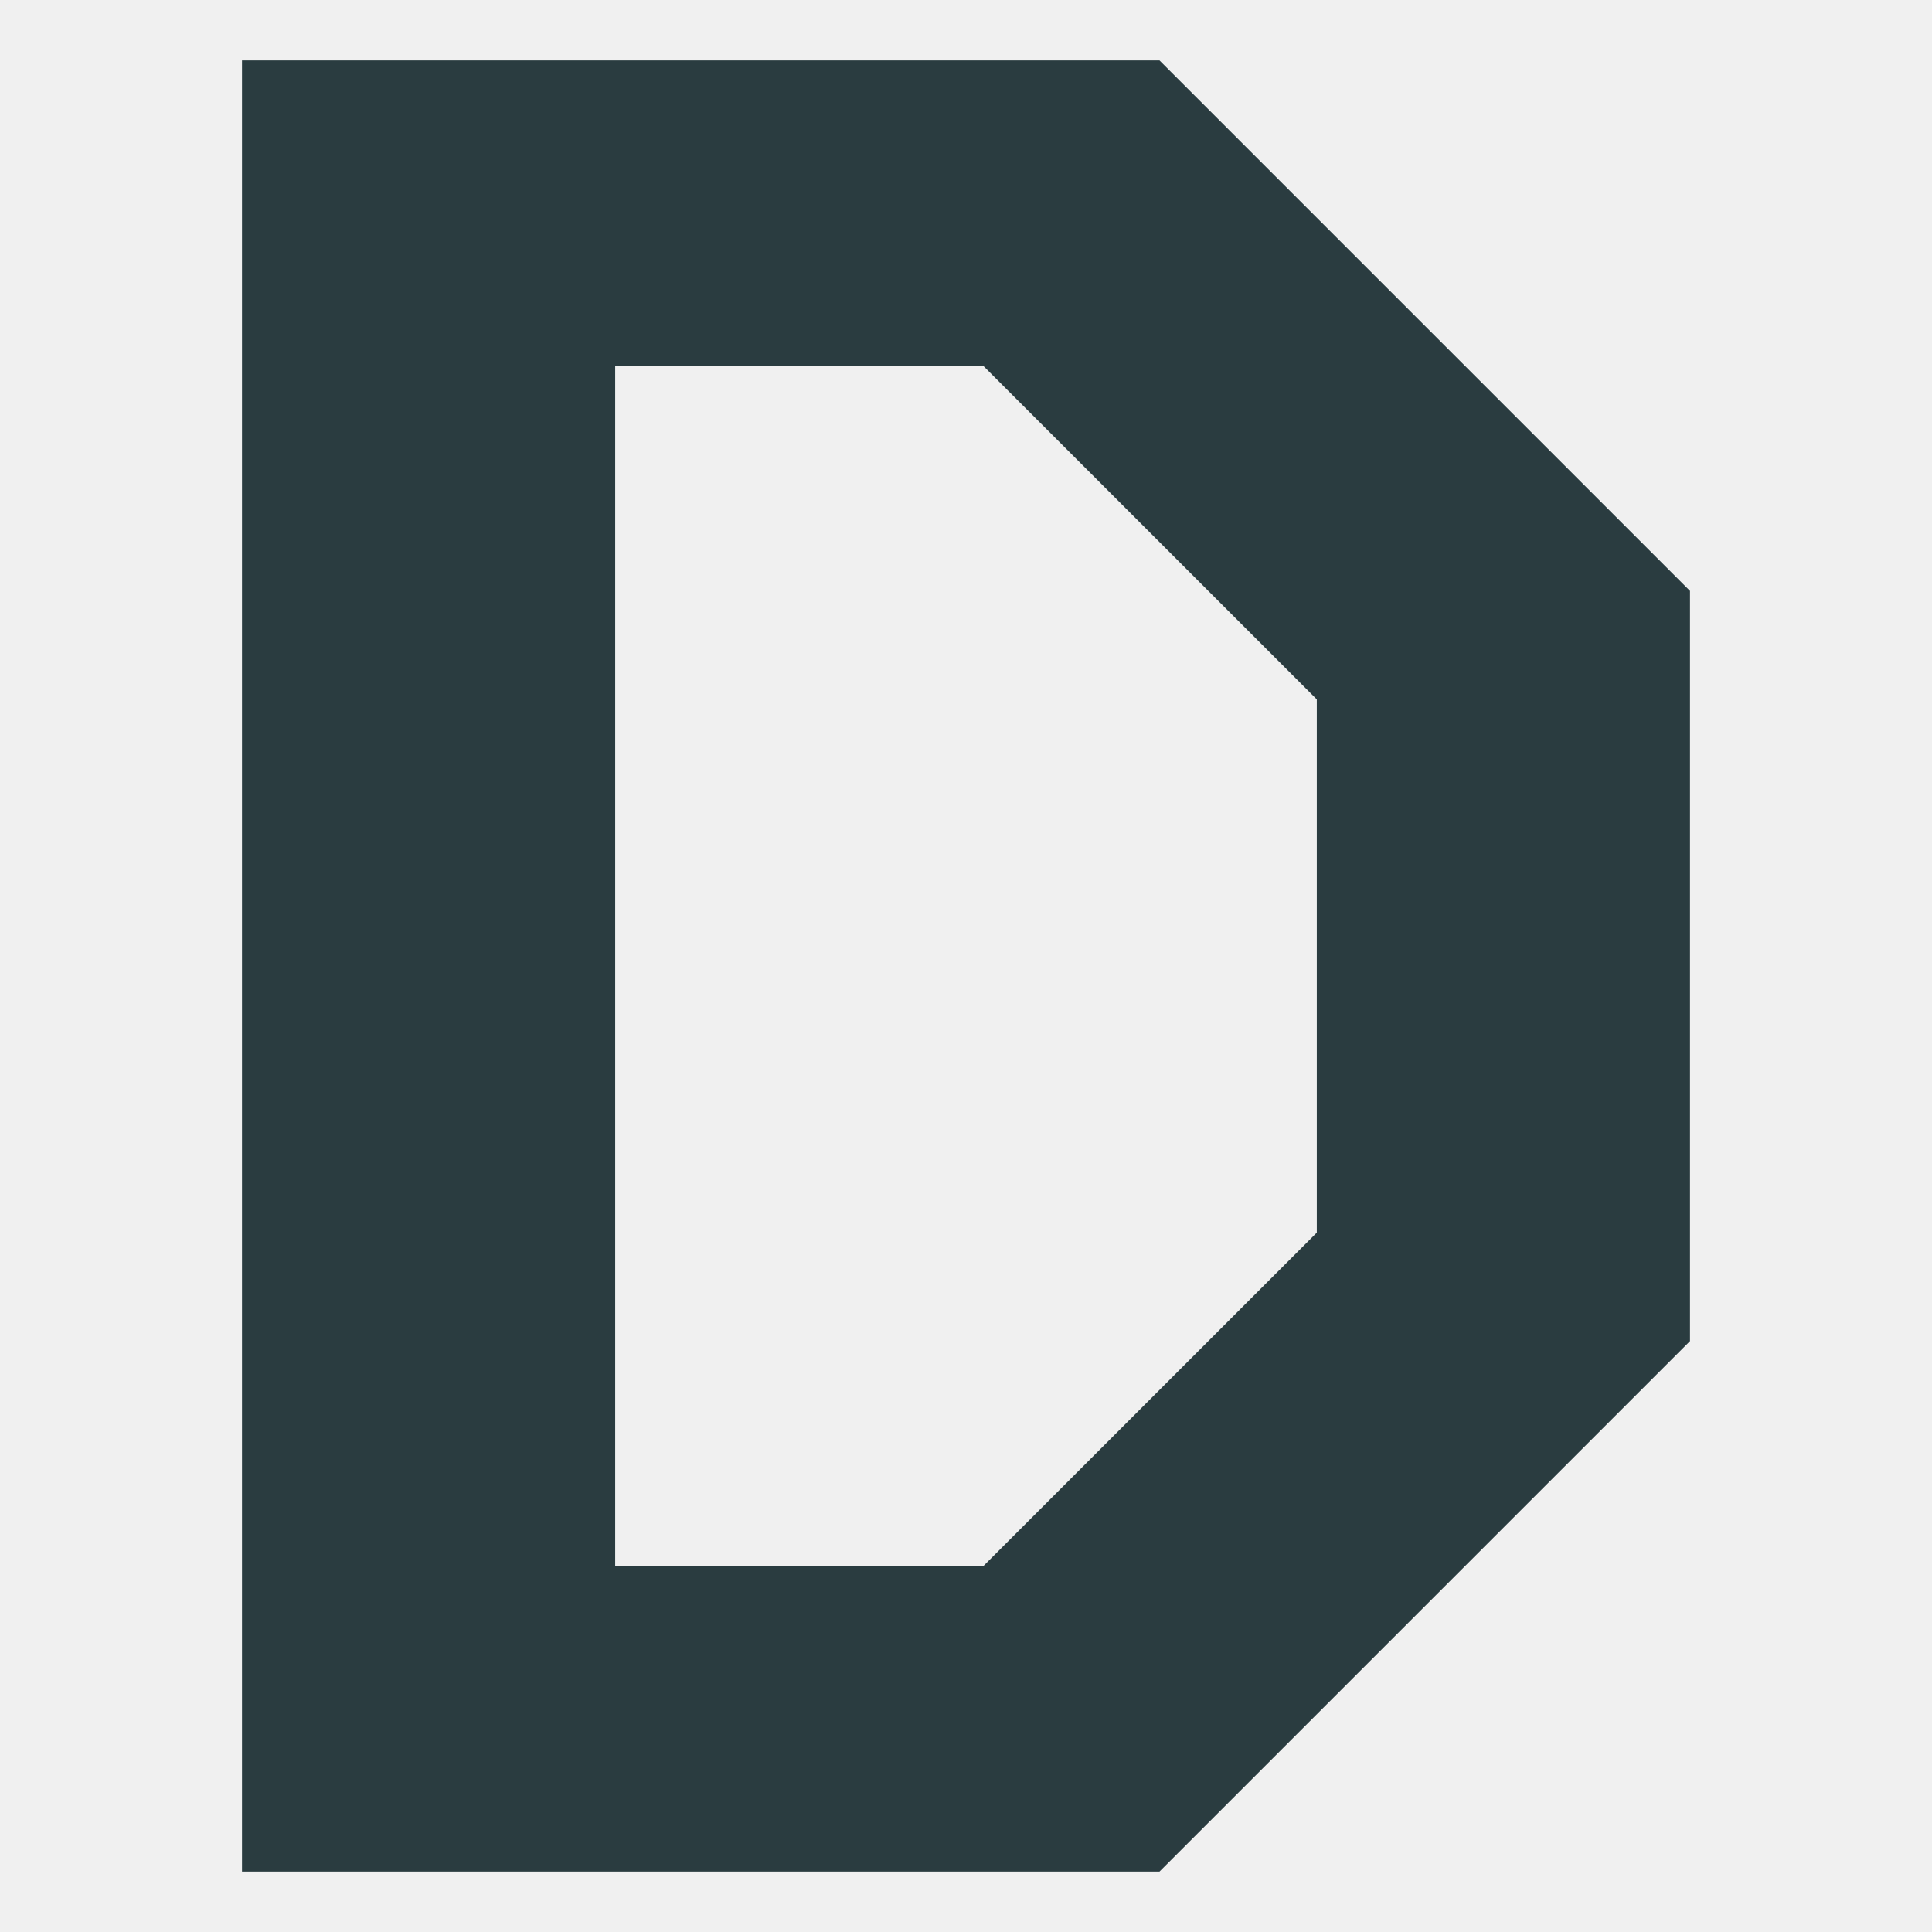
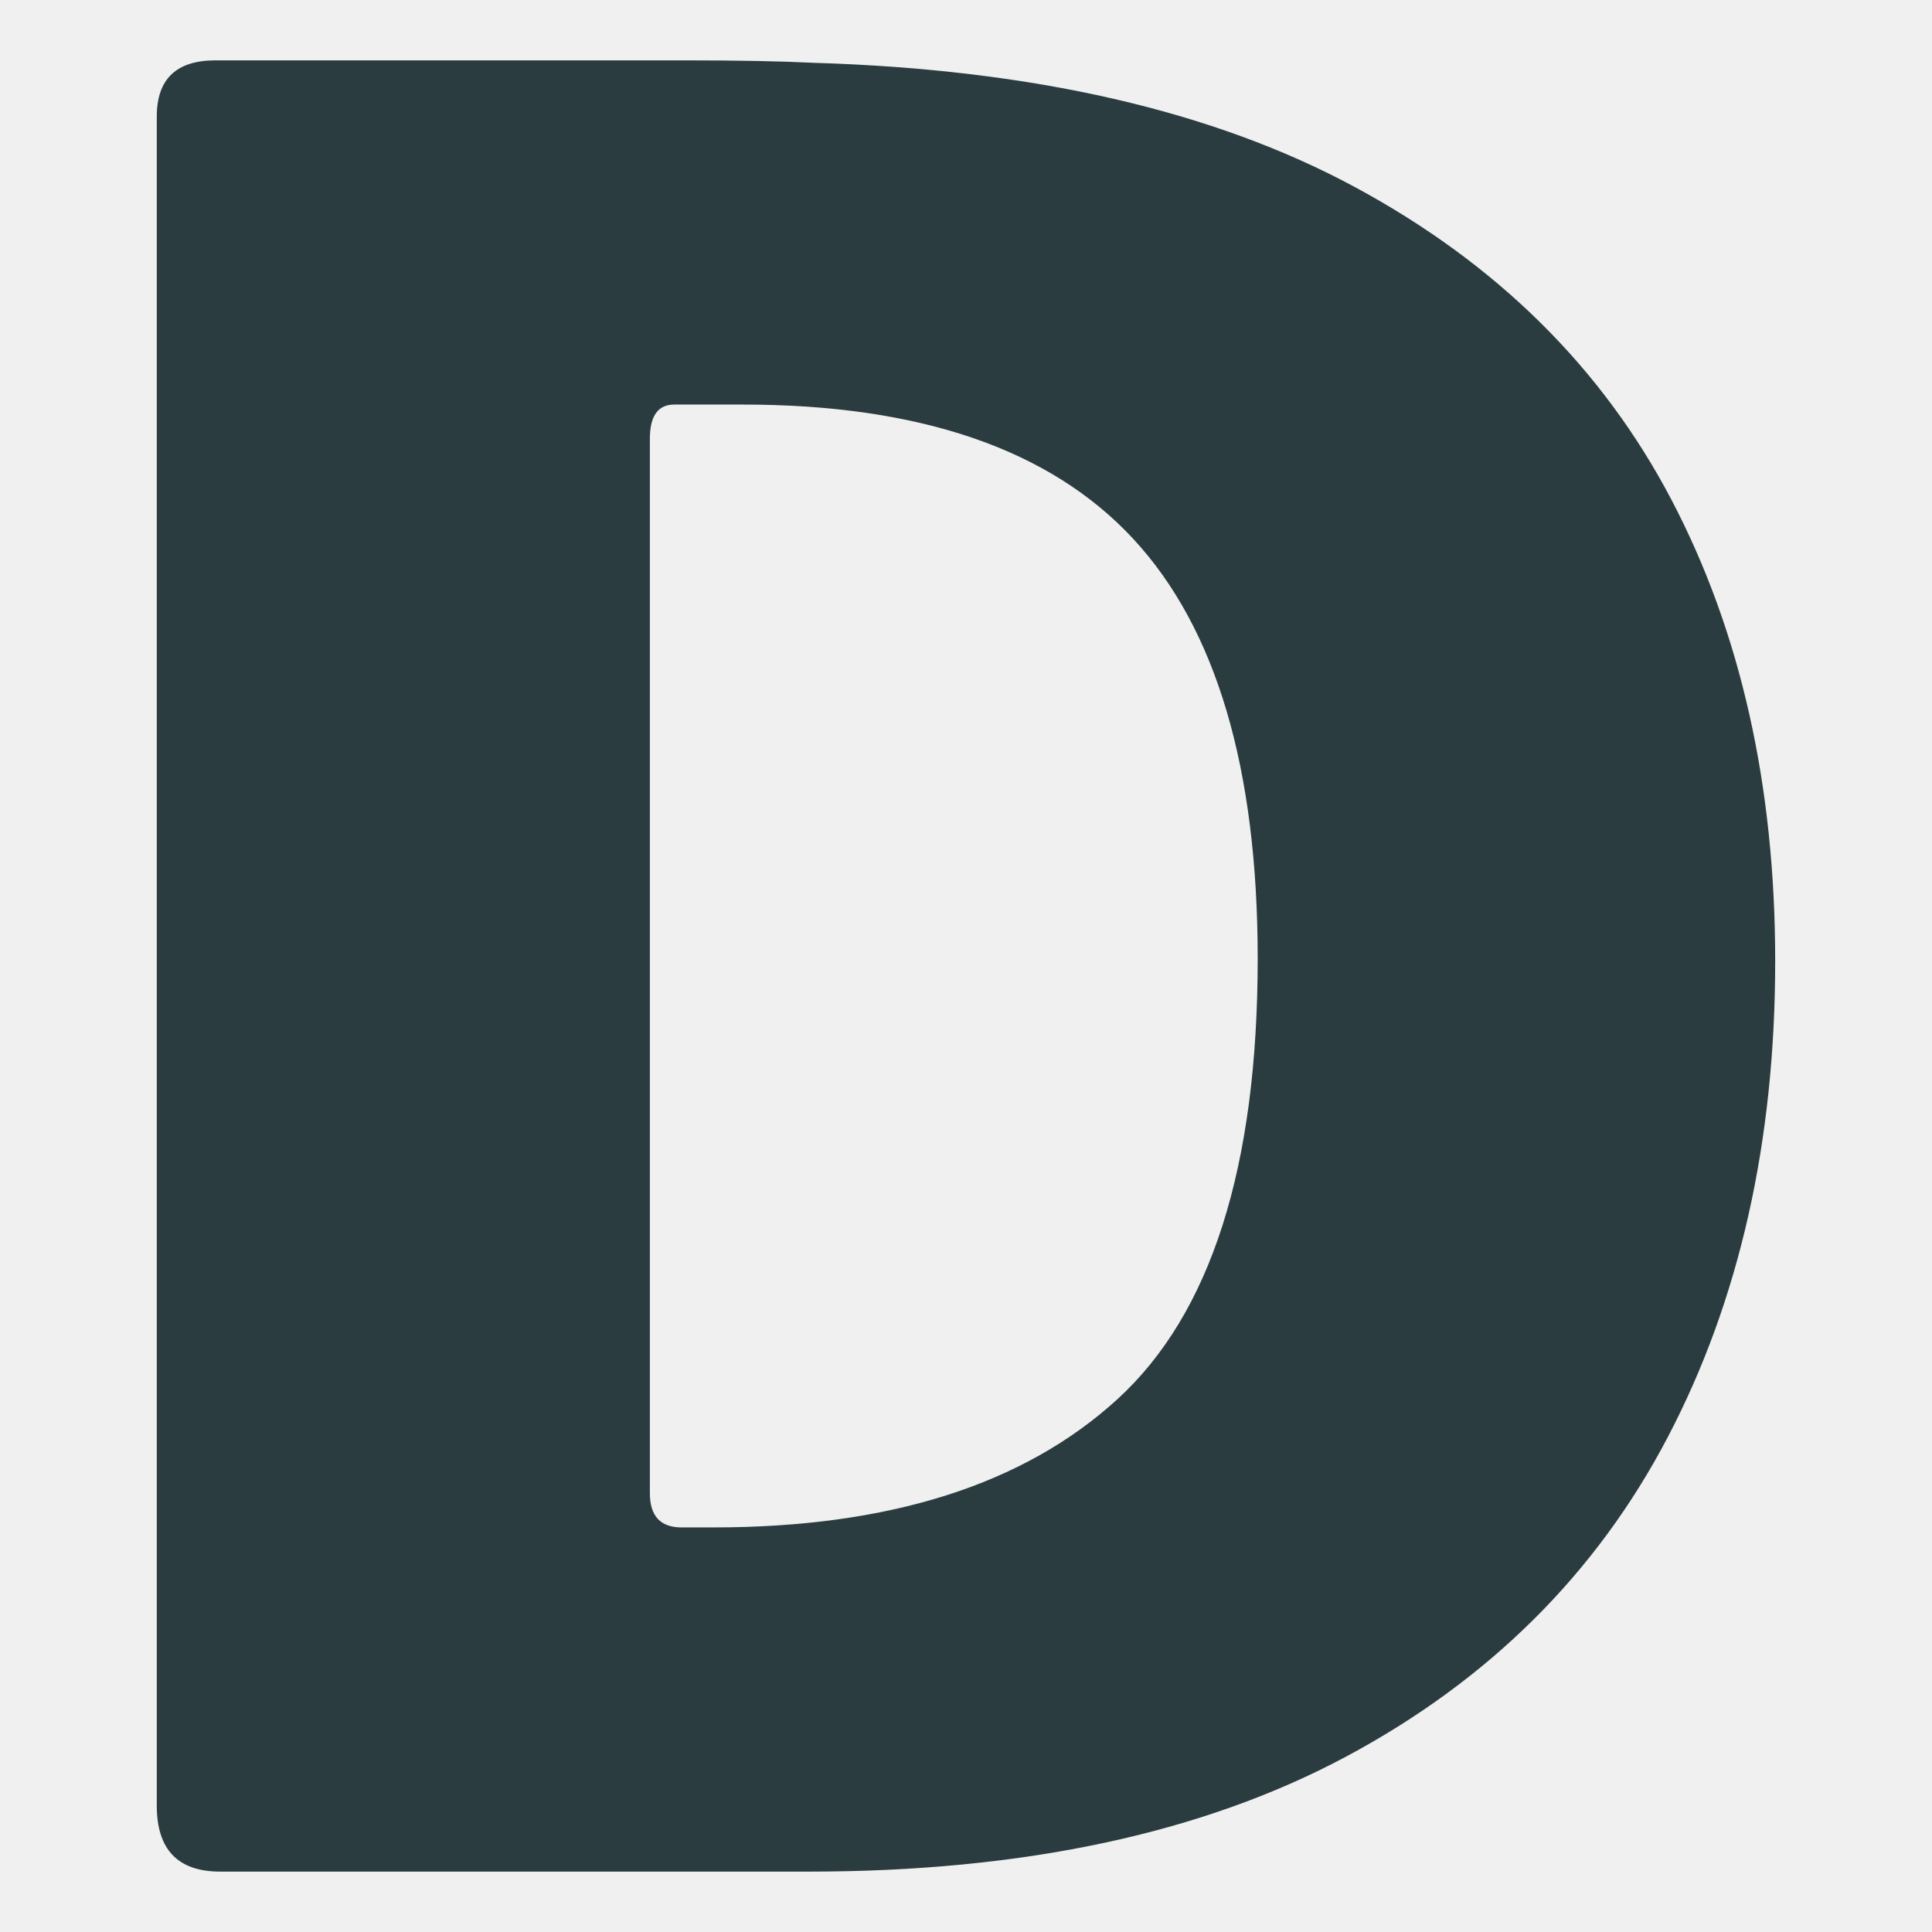
- <svg xmlns="http://www.w3.org/2000/svg" viewBox="-104.267 -31.267 776.533 776.533">
+ <svg xmlns="http://www.w3.org/2000/svg" viewBox="-64.23 -24.73 791.47 791.47">
  <style>
-     g { fill: #2a3c40; stroke: #2a3c40; }
-     @media (prefers-color-scheme: dark) { g { fill: #ffffff; stroke: #ffffff; } }
+     path { fill: #2a3c40; }
+     @media (prefers-color-scheme: dark) { path { fill: #ffffff; } }
  </style>
-   <g stroke-width="14" stroke-linejoin="miter" paint-order="stroke">
-     <path fill-rule="evenodd" d="M0 0 L358.874 0 L568 209.126 L568 504.874 L358.874 714 L0 714 Z M136 108.664 L293.727 108.664 L432 246.937 L432 467.063 L293.727 605.336 L136 605.336 Z" />
-   </g>
+   <path d="M267 742L26 742Q0 742 0 715L0 715L0 23Q0 0 24 0L24 0Q48 0 81 0Q114 0 149.5 0Q185 0 217 0Q249 0 269 1L269 1Q404 5 491 52Q578 99 620.5 180Q663 261 663 369L663 369Q663 480 619 564Q575 648 487 695Q399 742 267 742L267 742M215 601L215 601L228 601Q336 601 393.5 548.5Q451 496 451 368L451 368Q451 251 400 196Q349 141 240 141L240 141L212 141Q202 141 202 155L202 155L202 587Q202 601 215 601" />
</svg>
